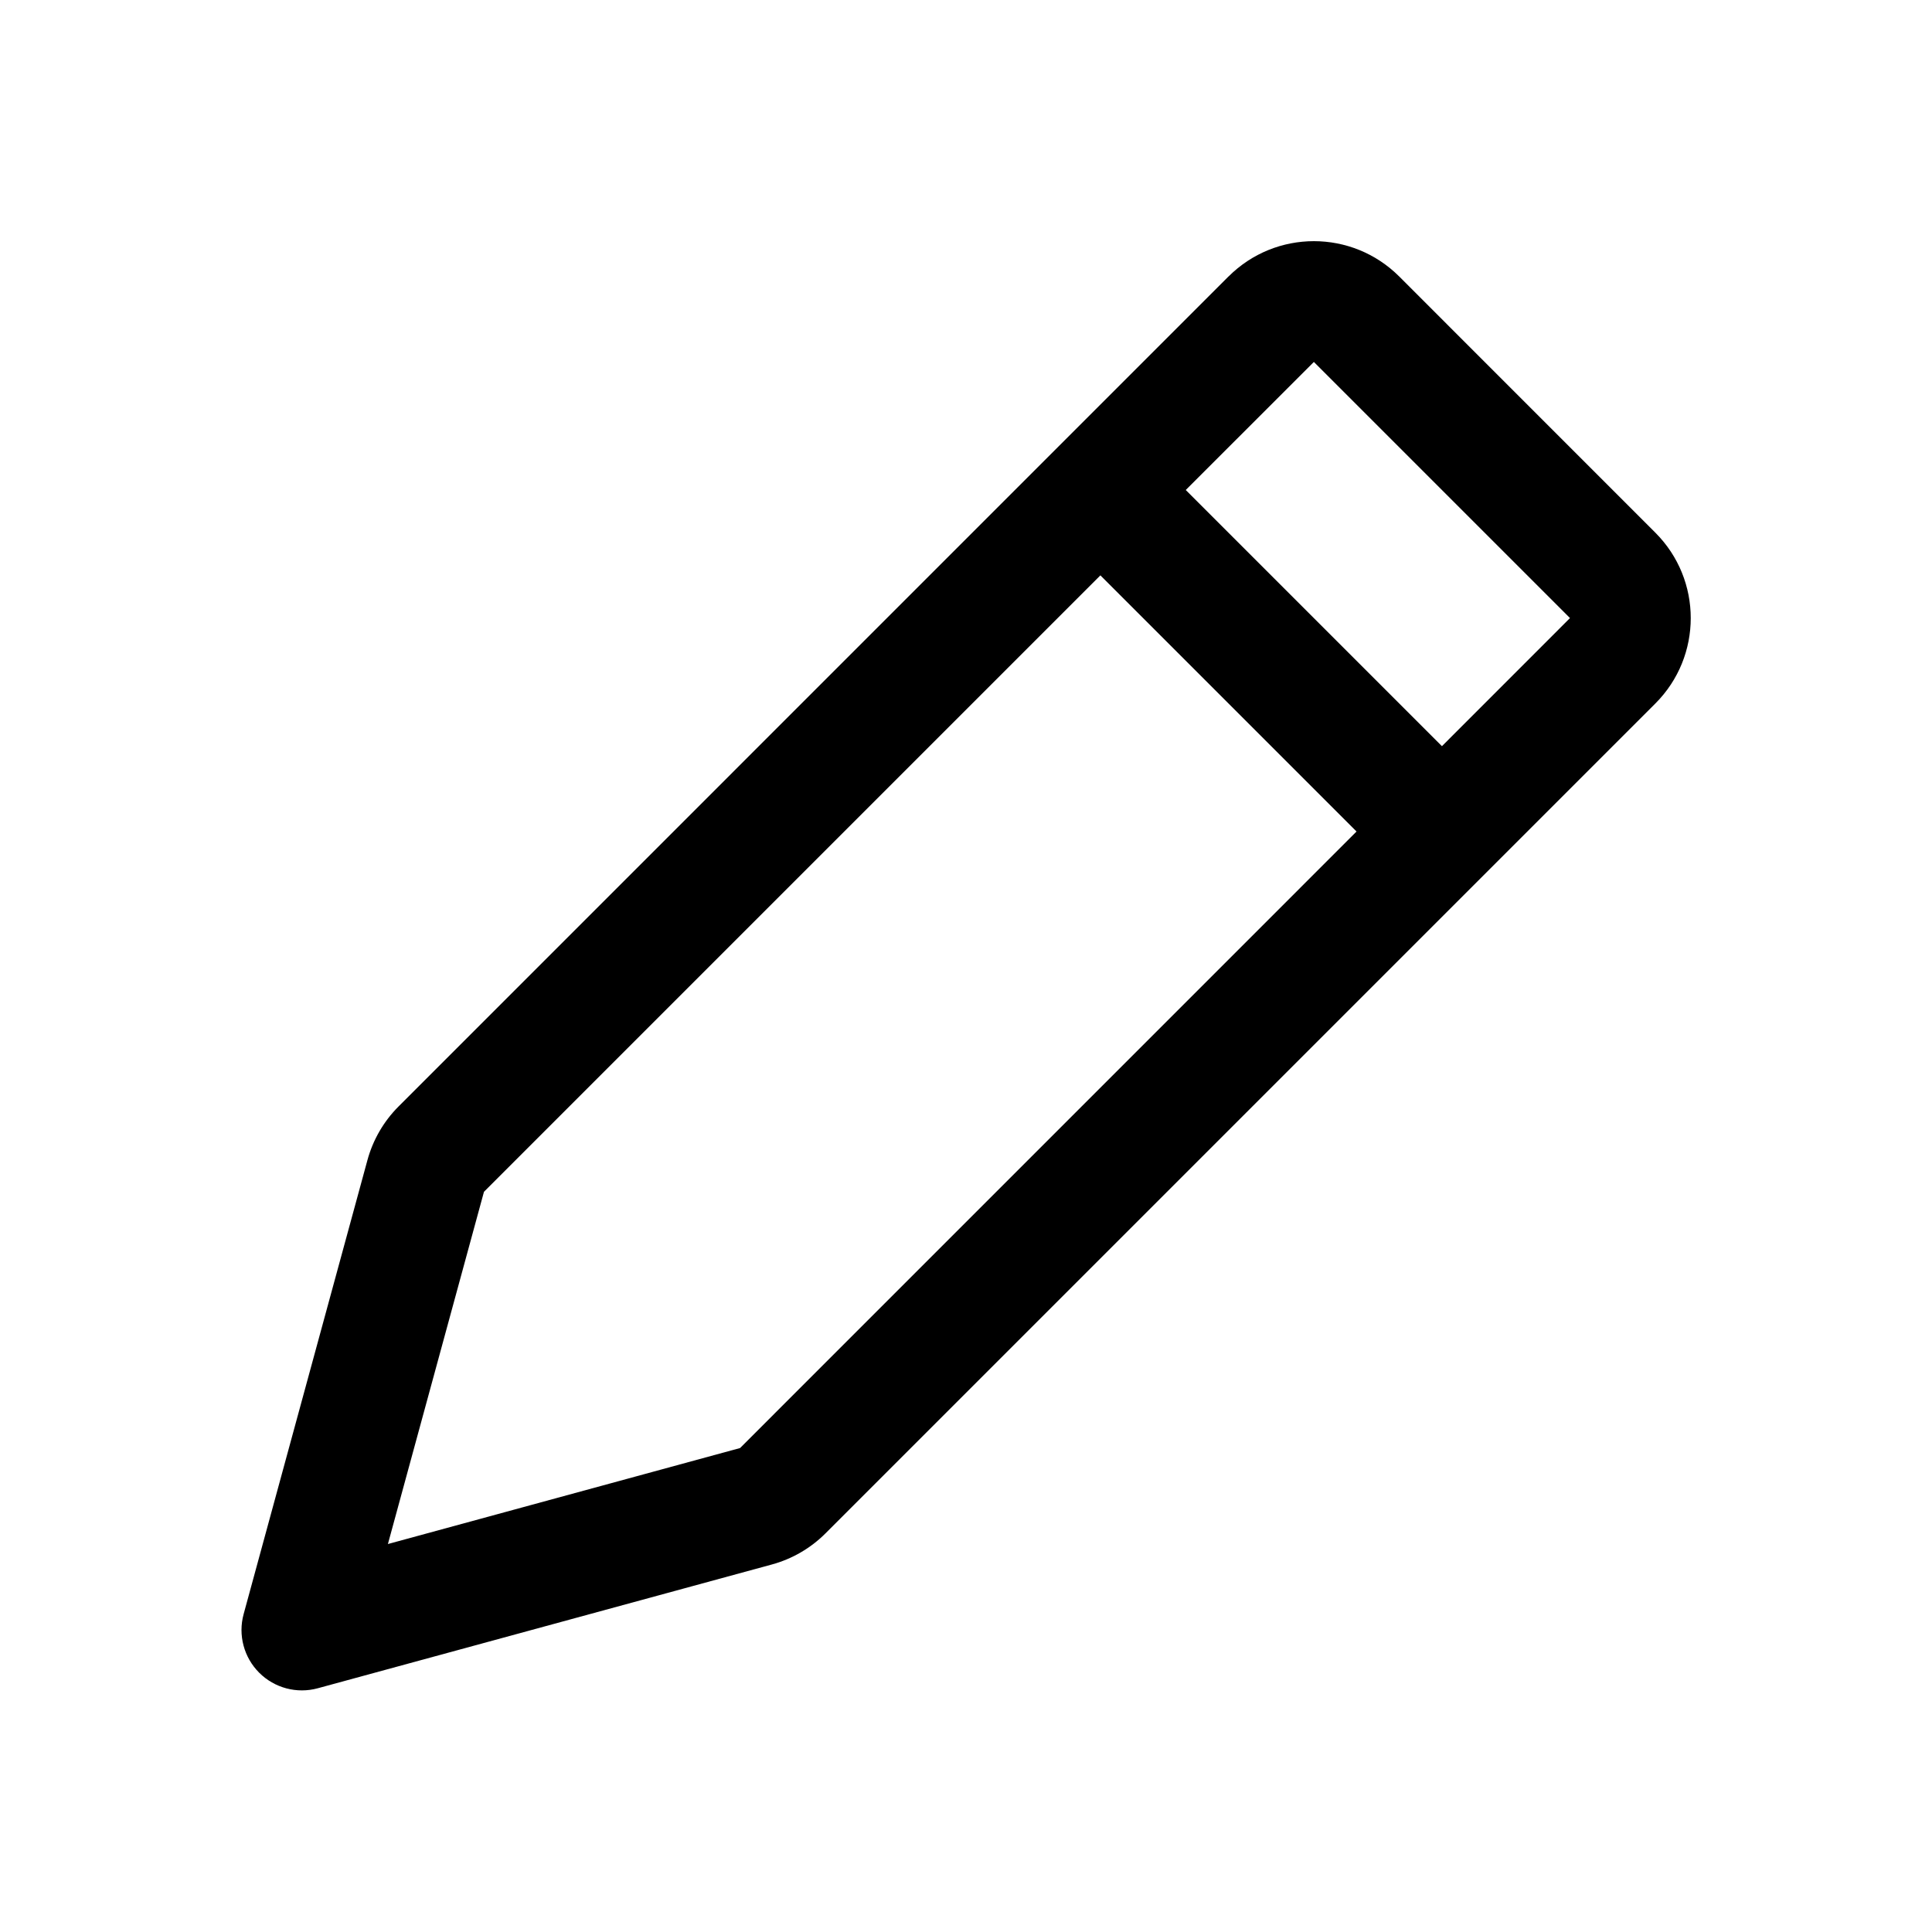
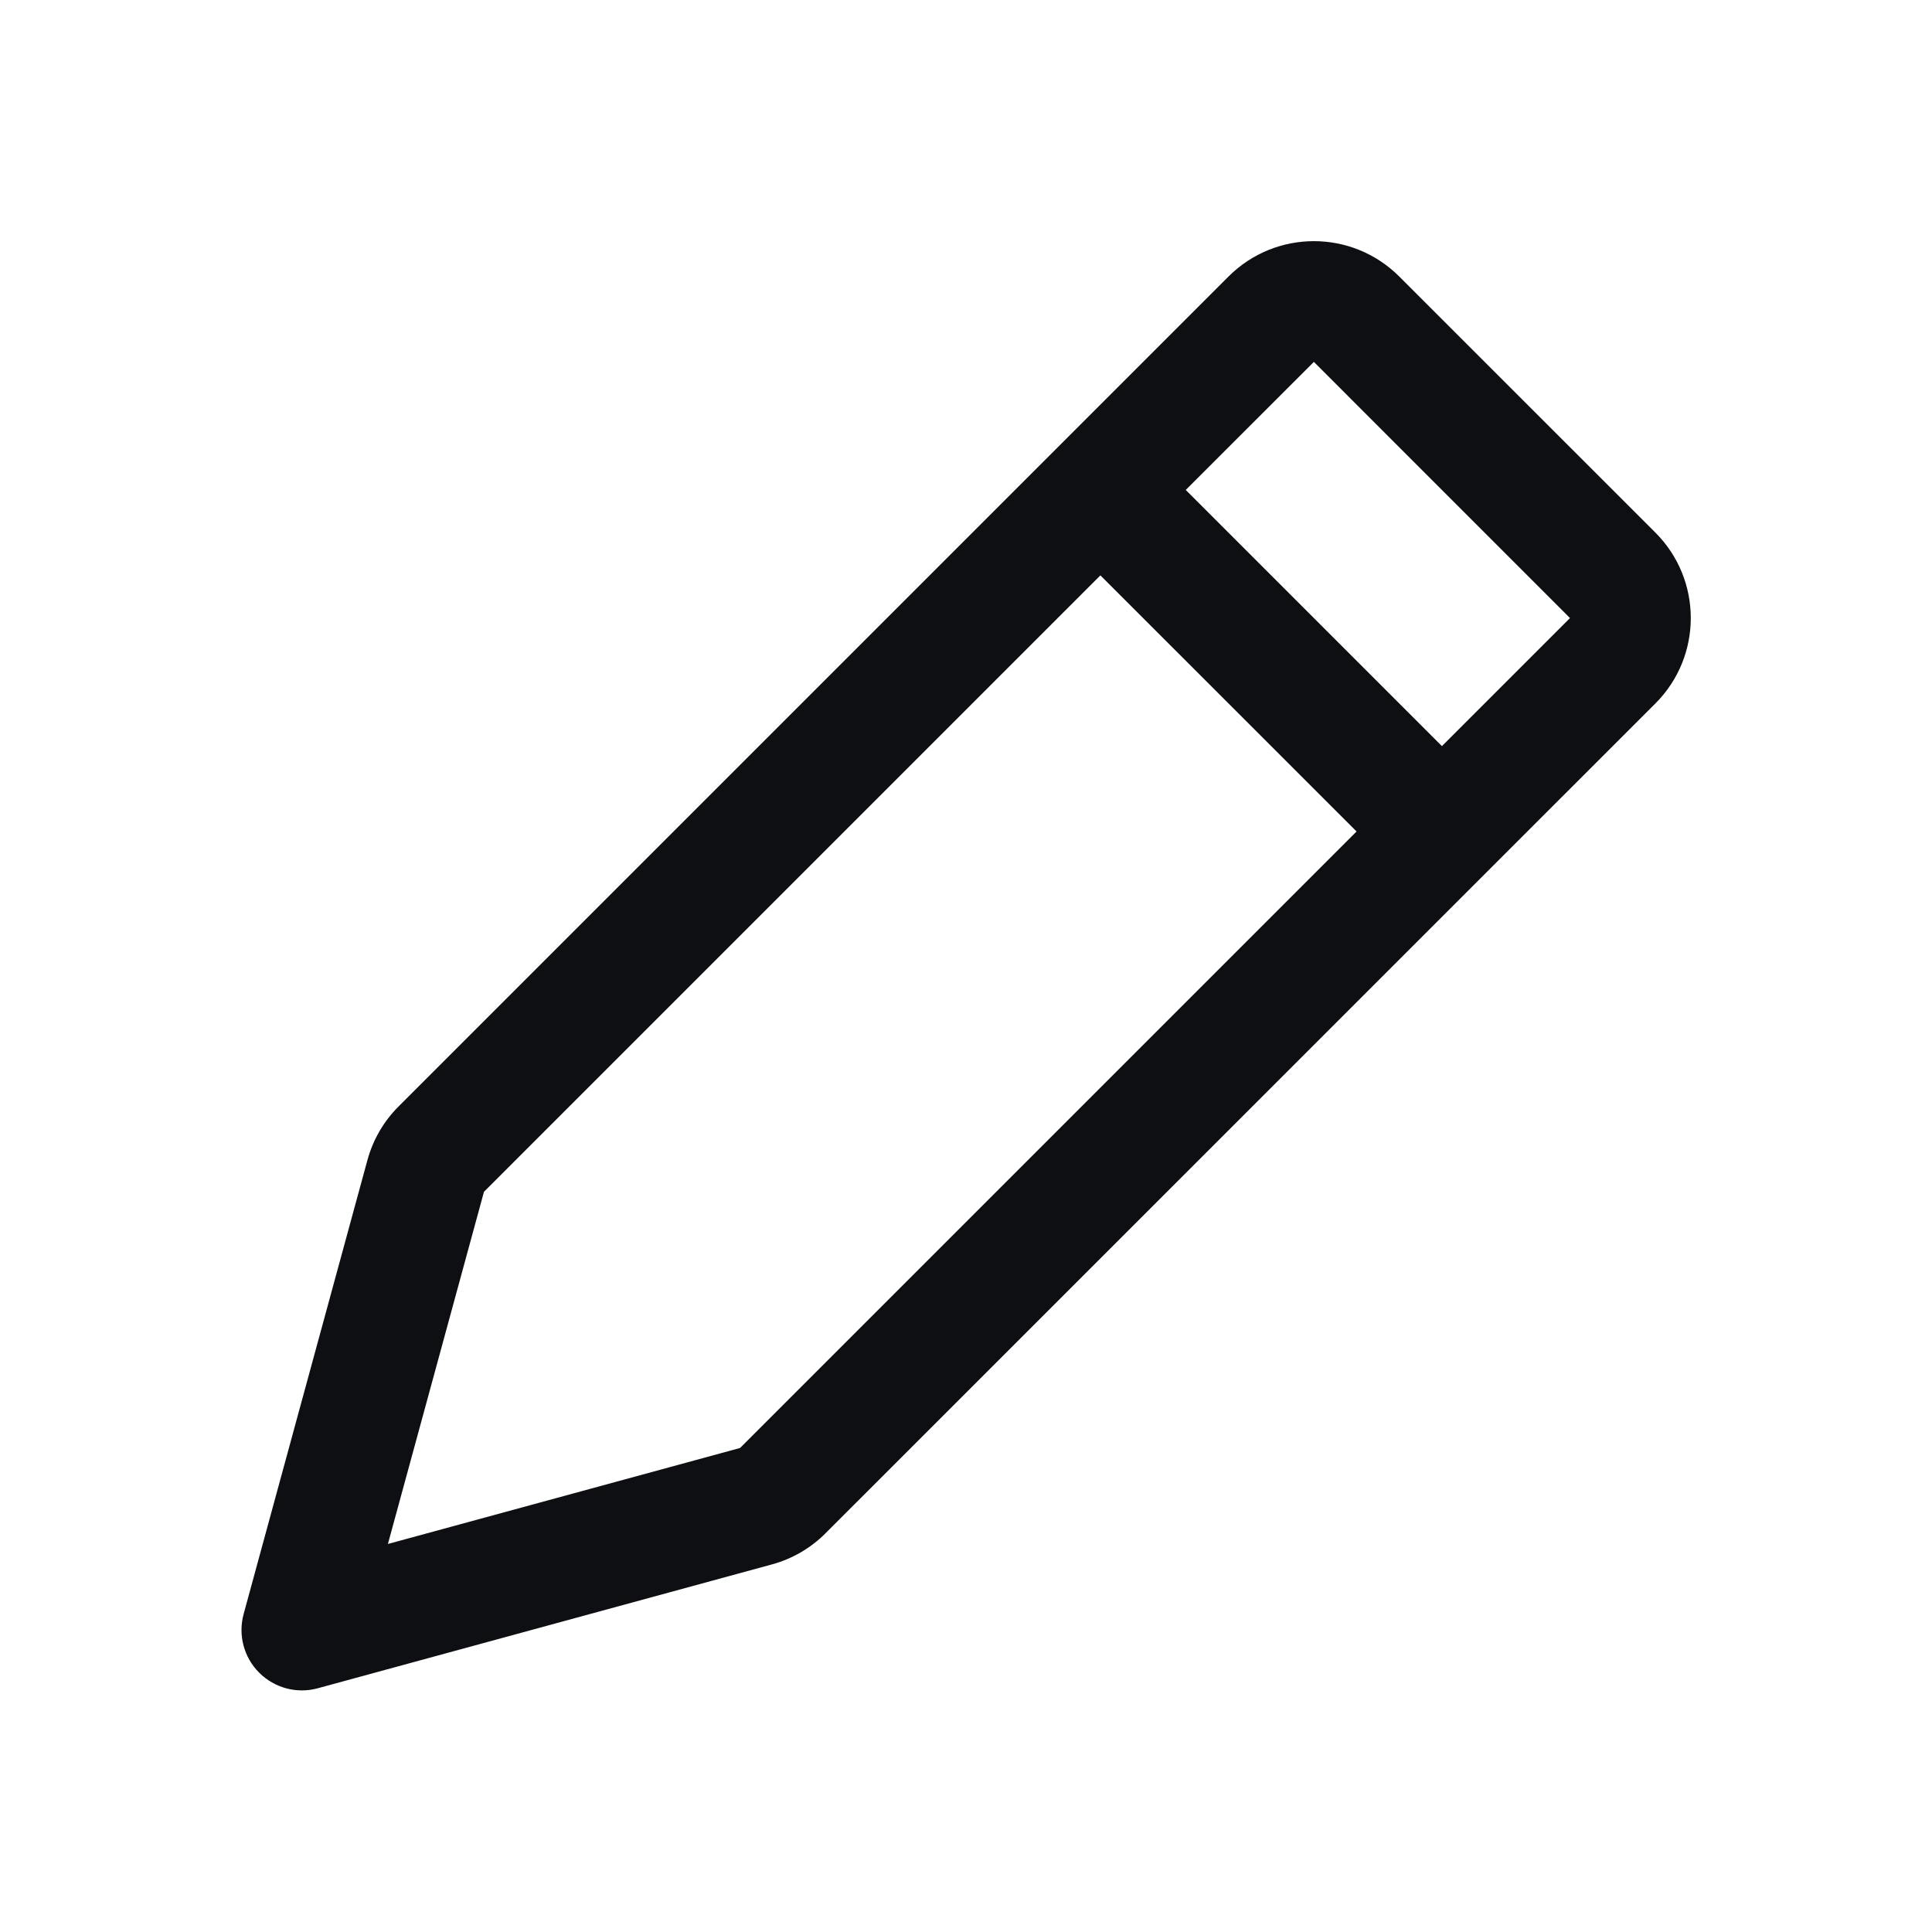
- <svg xmlns="http://www.w3.org/2000/svg" fill="none" viewBox="0 0 32 32">
-   <path fill-rule="evenodd" clip-rule="evenodd" d="M20.348 4.58a2 2 0 0 1 2.828 0l4.242 4.243a2 2 0 0 1 0 2.829L13.672 25.398a2 2 0 0 1-.888.515l-7.521 2.05a1 1 0 0 1-1.228-1.227l2.051-7.521a2 2 0 0 1 .515-.888L20.347 4.58Zm5.656 5.657-4.242-4.242-2.122 2.121 4.243 4.243 2.121-2.122Zm-3.535 3.536L18.226 9.53 8.016 19.74l-1.591 5.834 5.833-1.59 10.21-10.211Z" fill="currentColor" />
+ <svg xmlns="http://www.w3.org/2000/svg" width="32" height="32" viewBox="0 0 32 32" fill="none">
+   <path fill-rule="evenodd" clip-rule="evenodd" d="M20.348 4.58C21.129 3.799 22.395 3.799 23.176 4.58L27.419 8.822C28.2 9.603 28.2 10.87 27.419 11.651L13.672 25.397C13.426 25.643 13.12 25.821 12.784 25.912L5.263 27.963C4.917 28.058 4.547 27.959 4.293 27.705C4.039 27.452 3.941 27.081 4.035 26.735L6.086 19.214C6.178 18.878 6.355 18.572 6.602 18.326L20.348 4.58ZM26.004 10.237L21.762 5.994L19.64 8.115L23.883 12.358L26.004 10.237ZM22.469 13.772L18.226 9.53L8.016 19.74L6.425 25.573L12.258 23.983L22.469 13.772Z" fill="#0D0F13" />
</svg>
